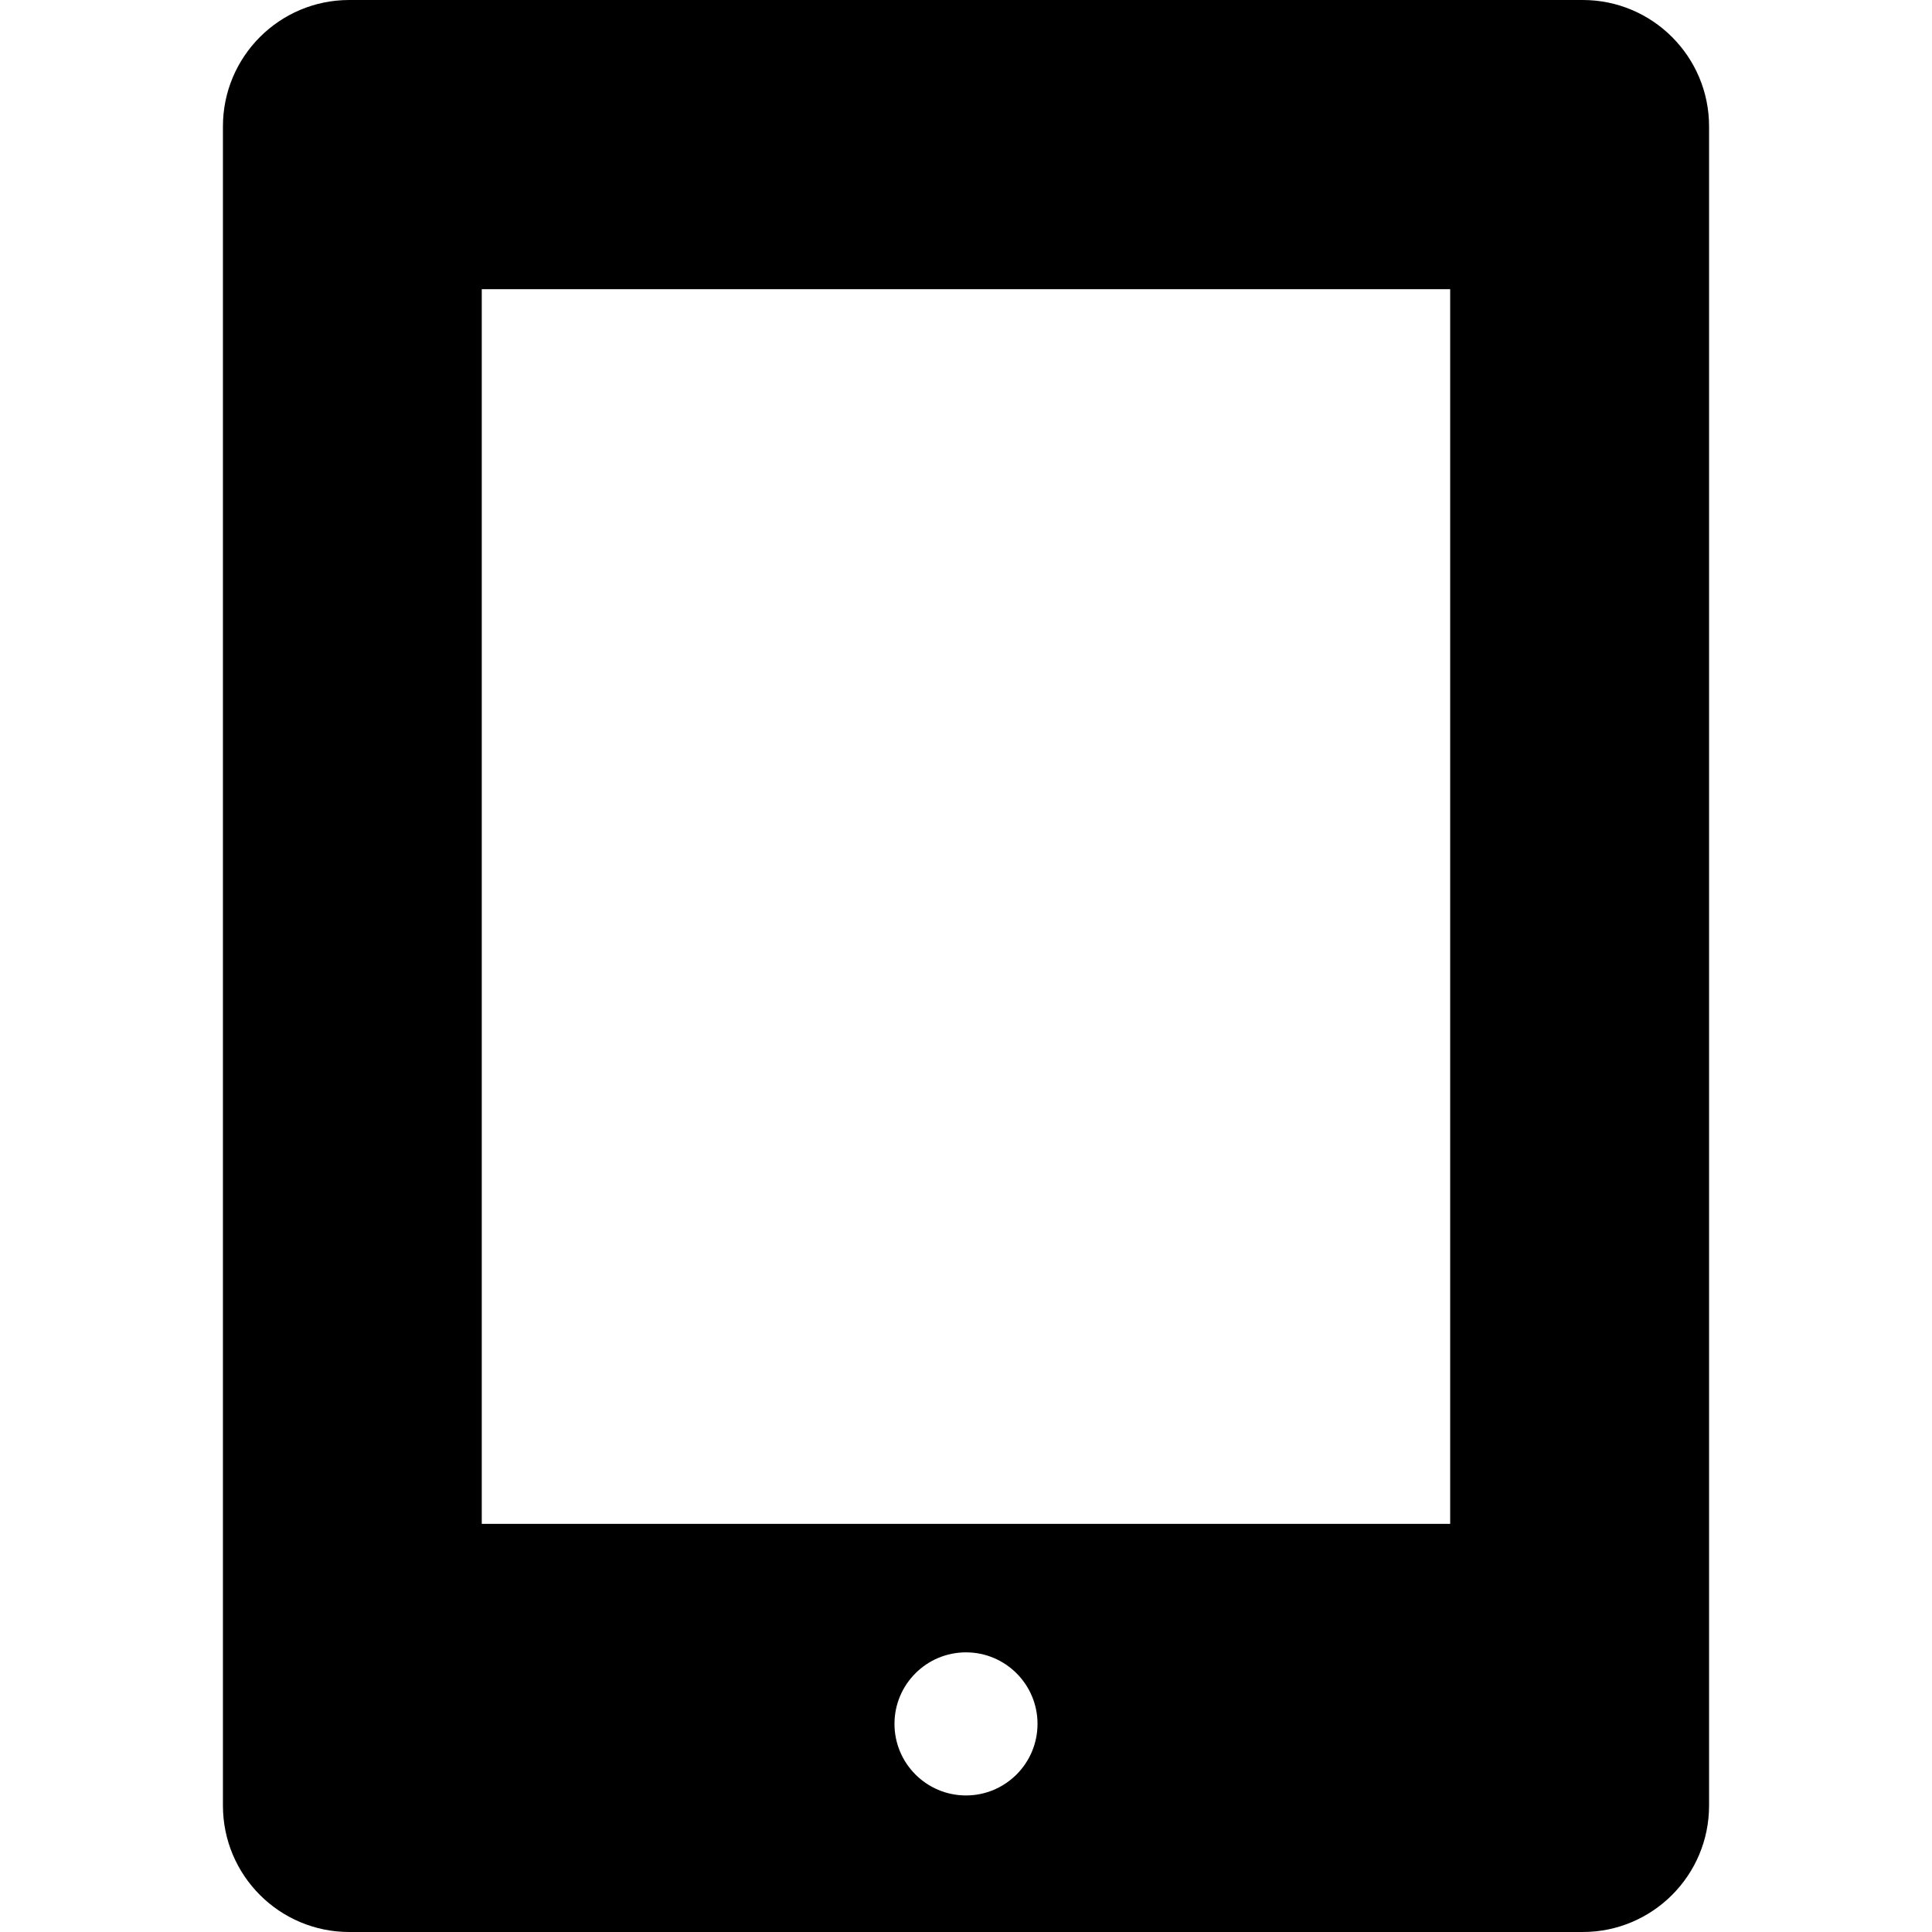
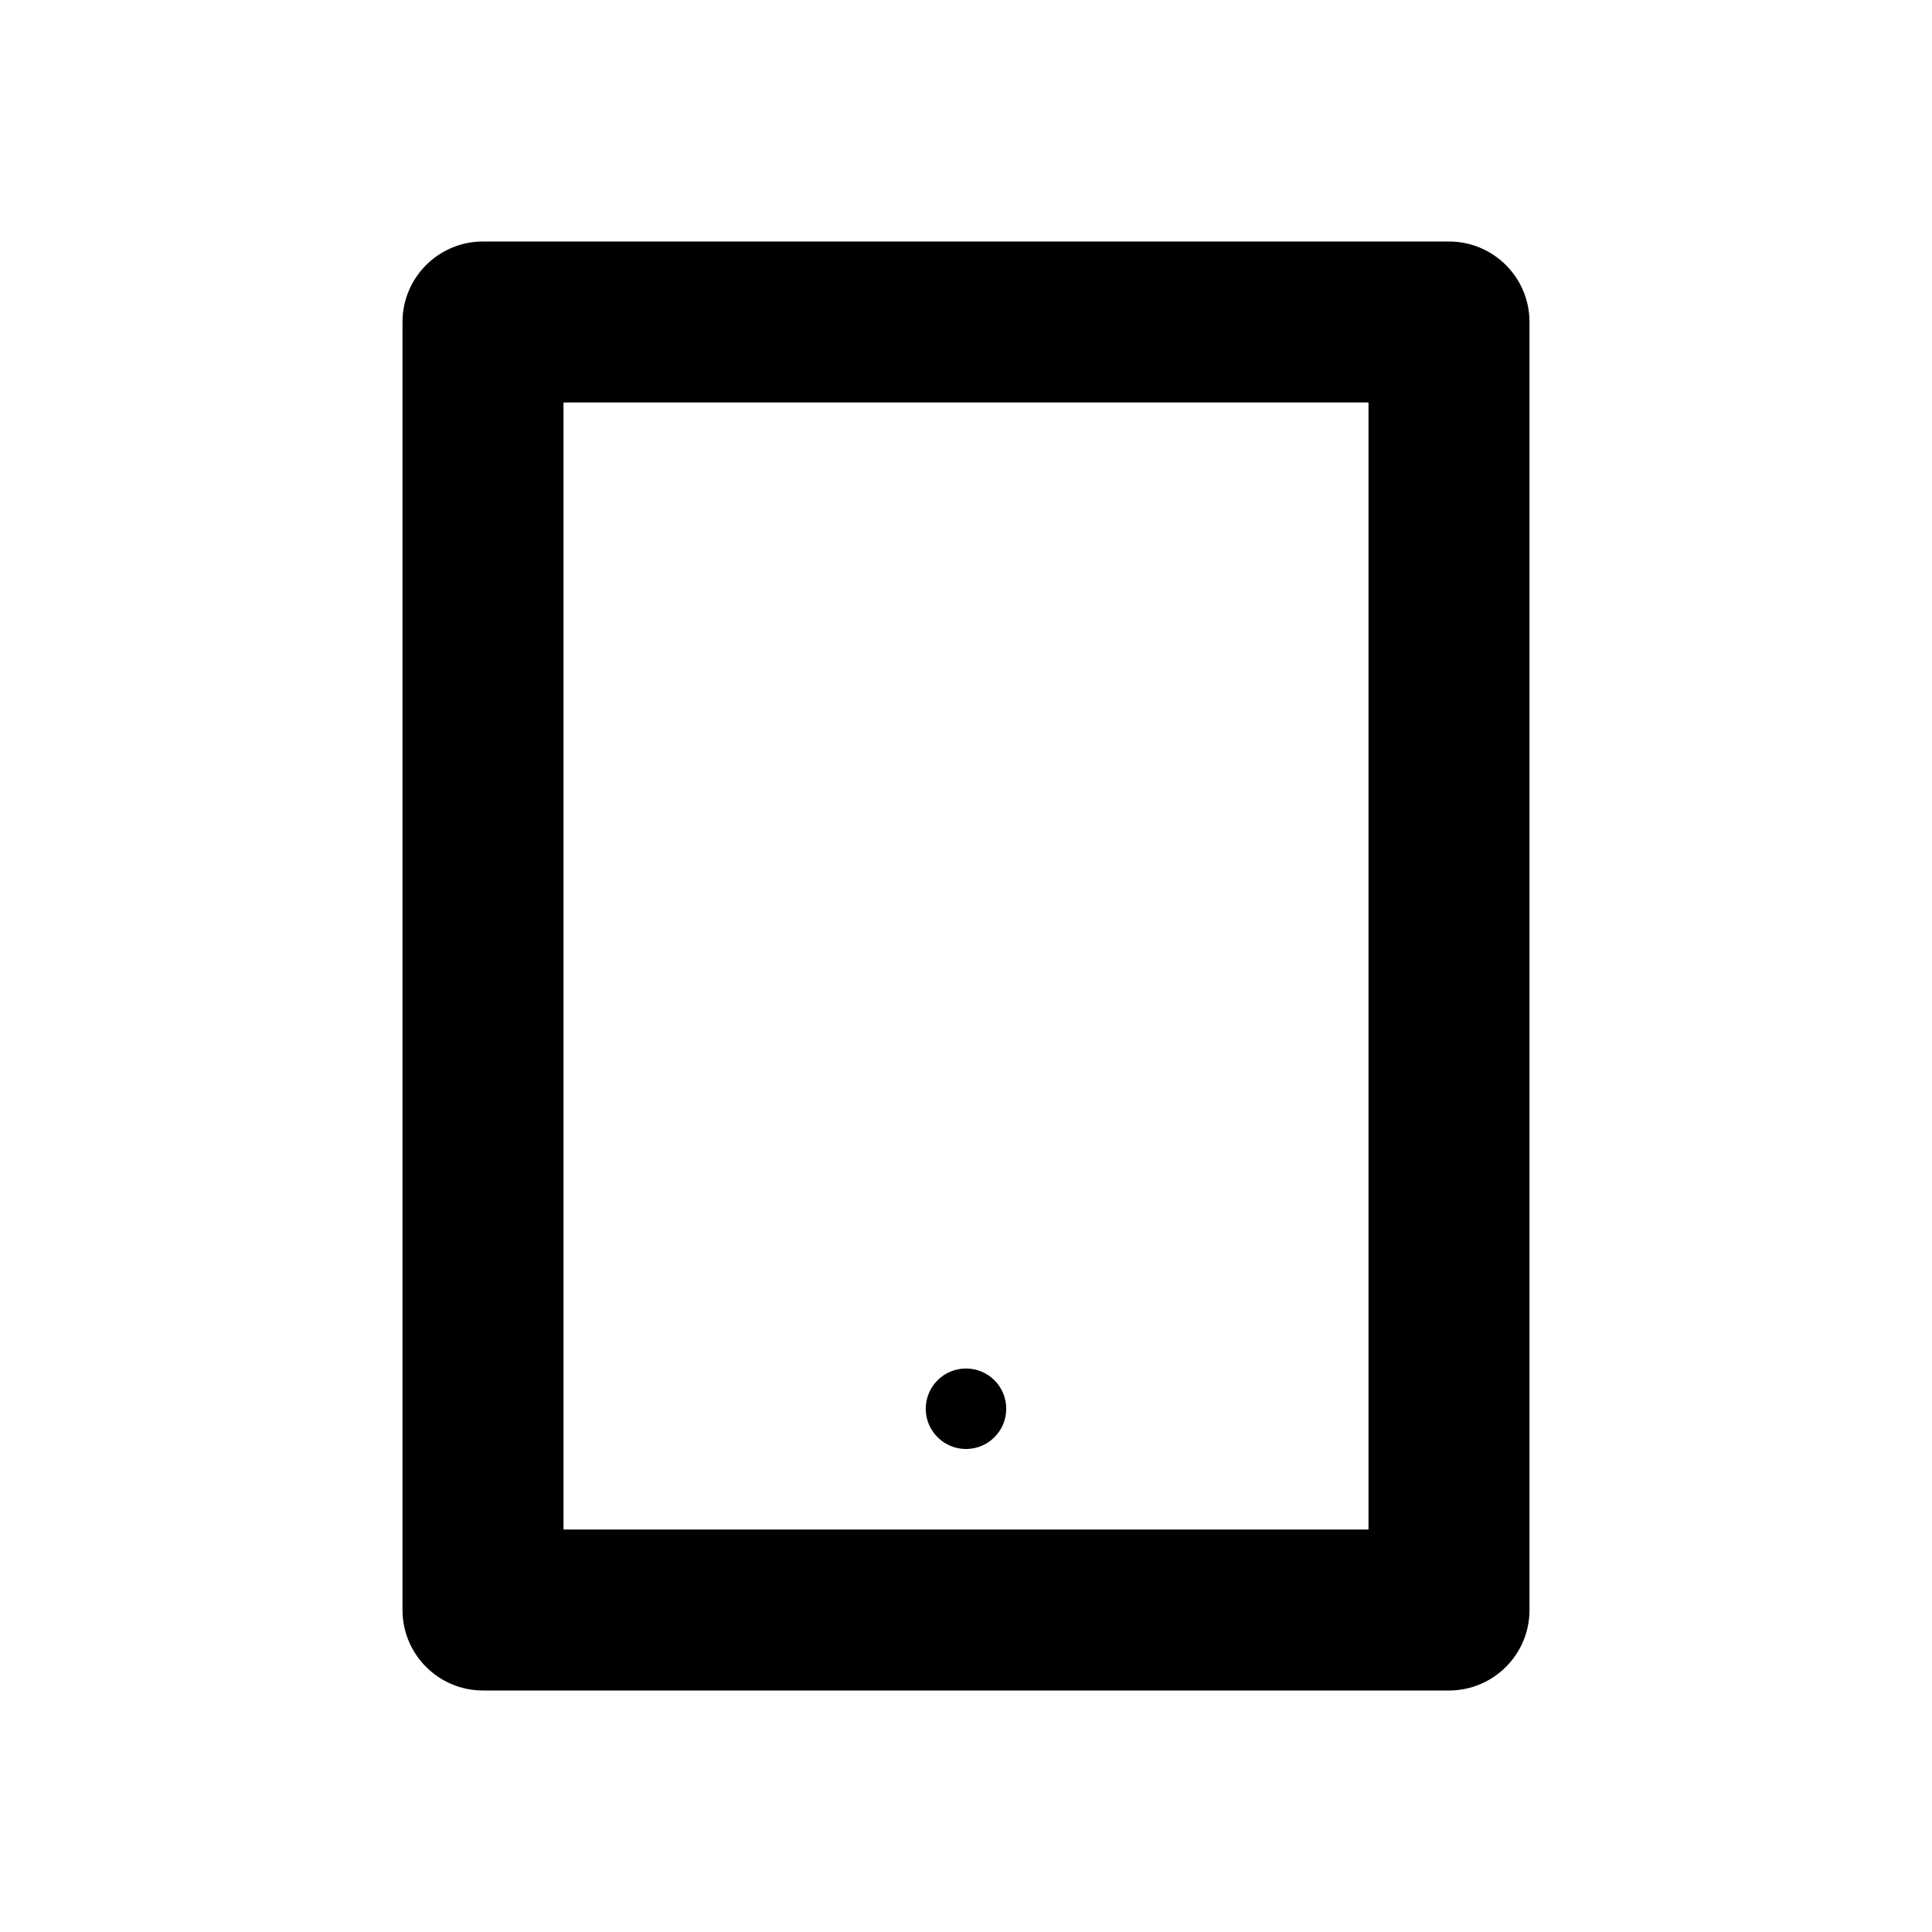
- <svg xmlns="http://www.w3.org/2000/svg" version="1.1" id="_x32_" width="800px" height="800px" viewBox="0 0 512 512" xml:space="preserve">
-   <style type="text/css">
- 
- 	.st0{fill:#000000;}
- 
- </style>
-   <g>
-     <path class="st0" d="M419.438,0H92.563c-18.5,0-33.484,15-33.484,33.5v445c0,18.5,14.984,33.5,33.484,33.5h326.875   c18.484,0,33.484-15,33.484-33.5v-445C452.922,15,437.922,0,419.438,0z M256,475.813c-10.469,0-18.953-8.5-18.953-18.969   s8.484-18.953,18.953-18.953c10.453,0,18.953,8.484,18.953,18.953S266.453,475.813,256,475.813z M384.313,403.844H127.672V76.641   h256.641V403.844z" />
-   </g>
+ <svg xmlns="http://www.w3.org/2000/svg" width="800px" height="800px" viewBox="0 0 24 24">
+   <rect width="24" height="24" fill="none" />
+   <path d="M6 3C5.448 3 5 3.448 5 4V20C5 20.552 5.448 21 6 21H18C18.552 21 19 20.552 19 20V4C19 3.448 18.552 3 18 3H6ZM7 5H17V19H7V5ZM12 17C11.724 17 11.5 17.224 11.5 17.5C11.5 17.776 11.724 18 12 18C12.276 18 12.5 17.776 12.5 17.5C12.5 17.224 12.276 17 12 17Z" />
</svg>
